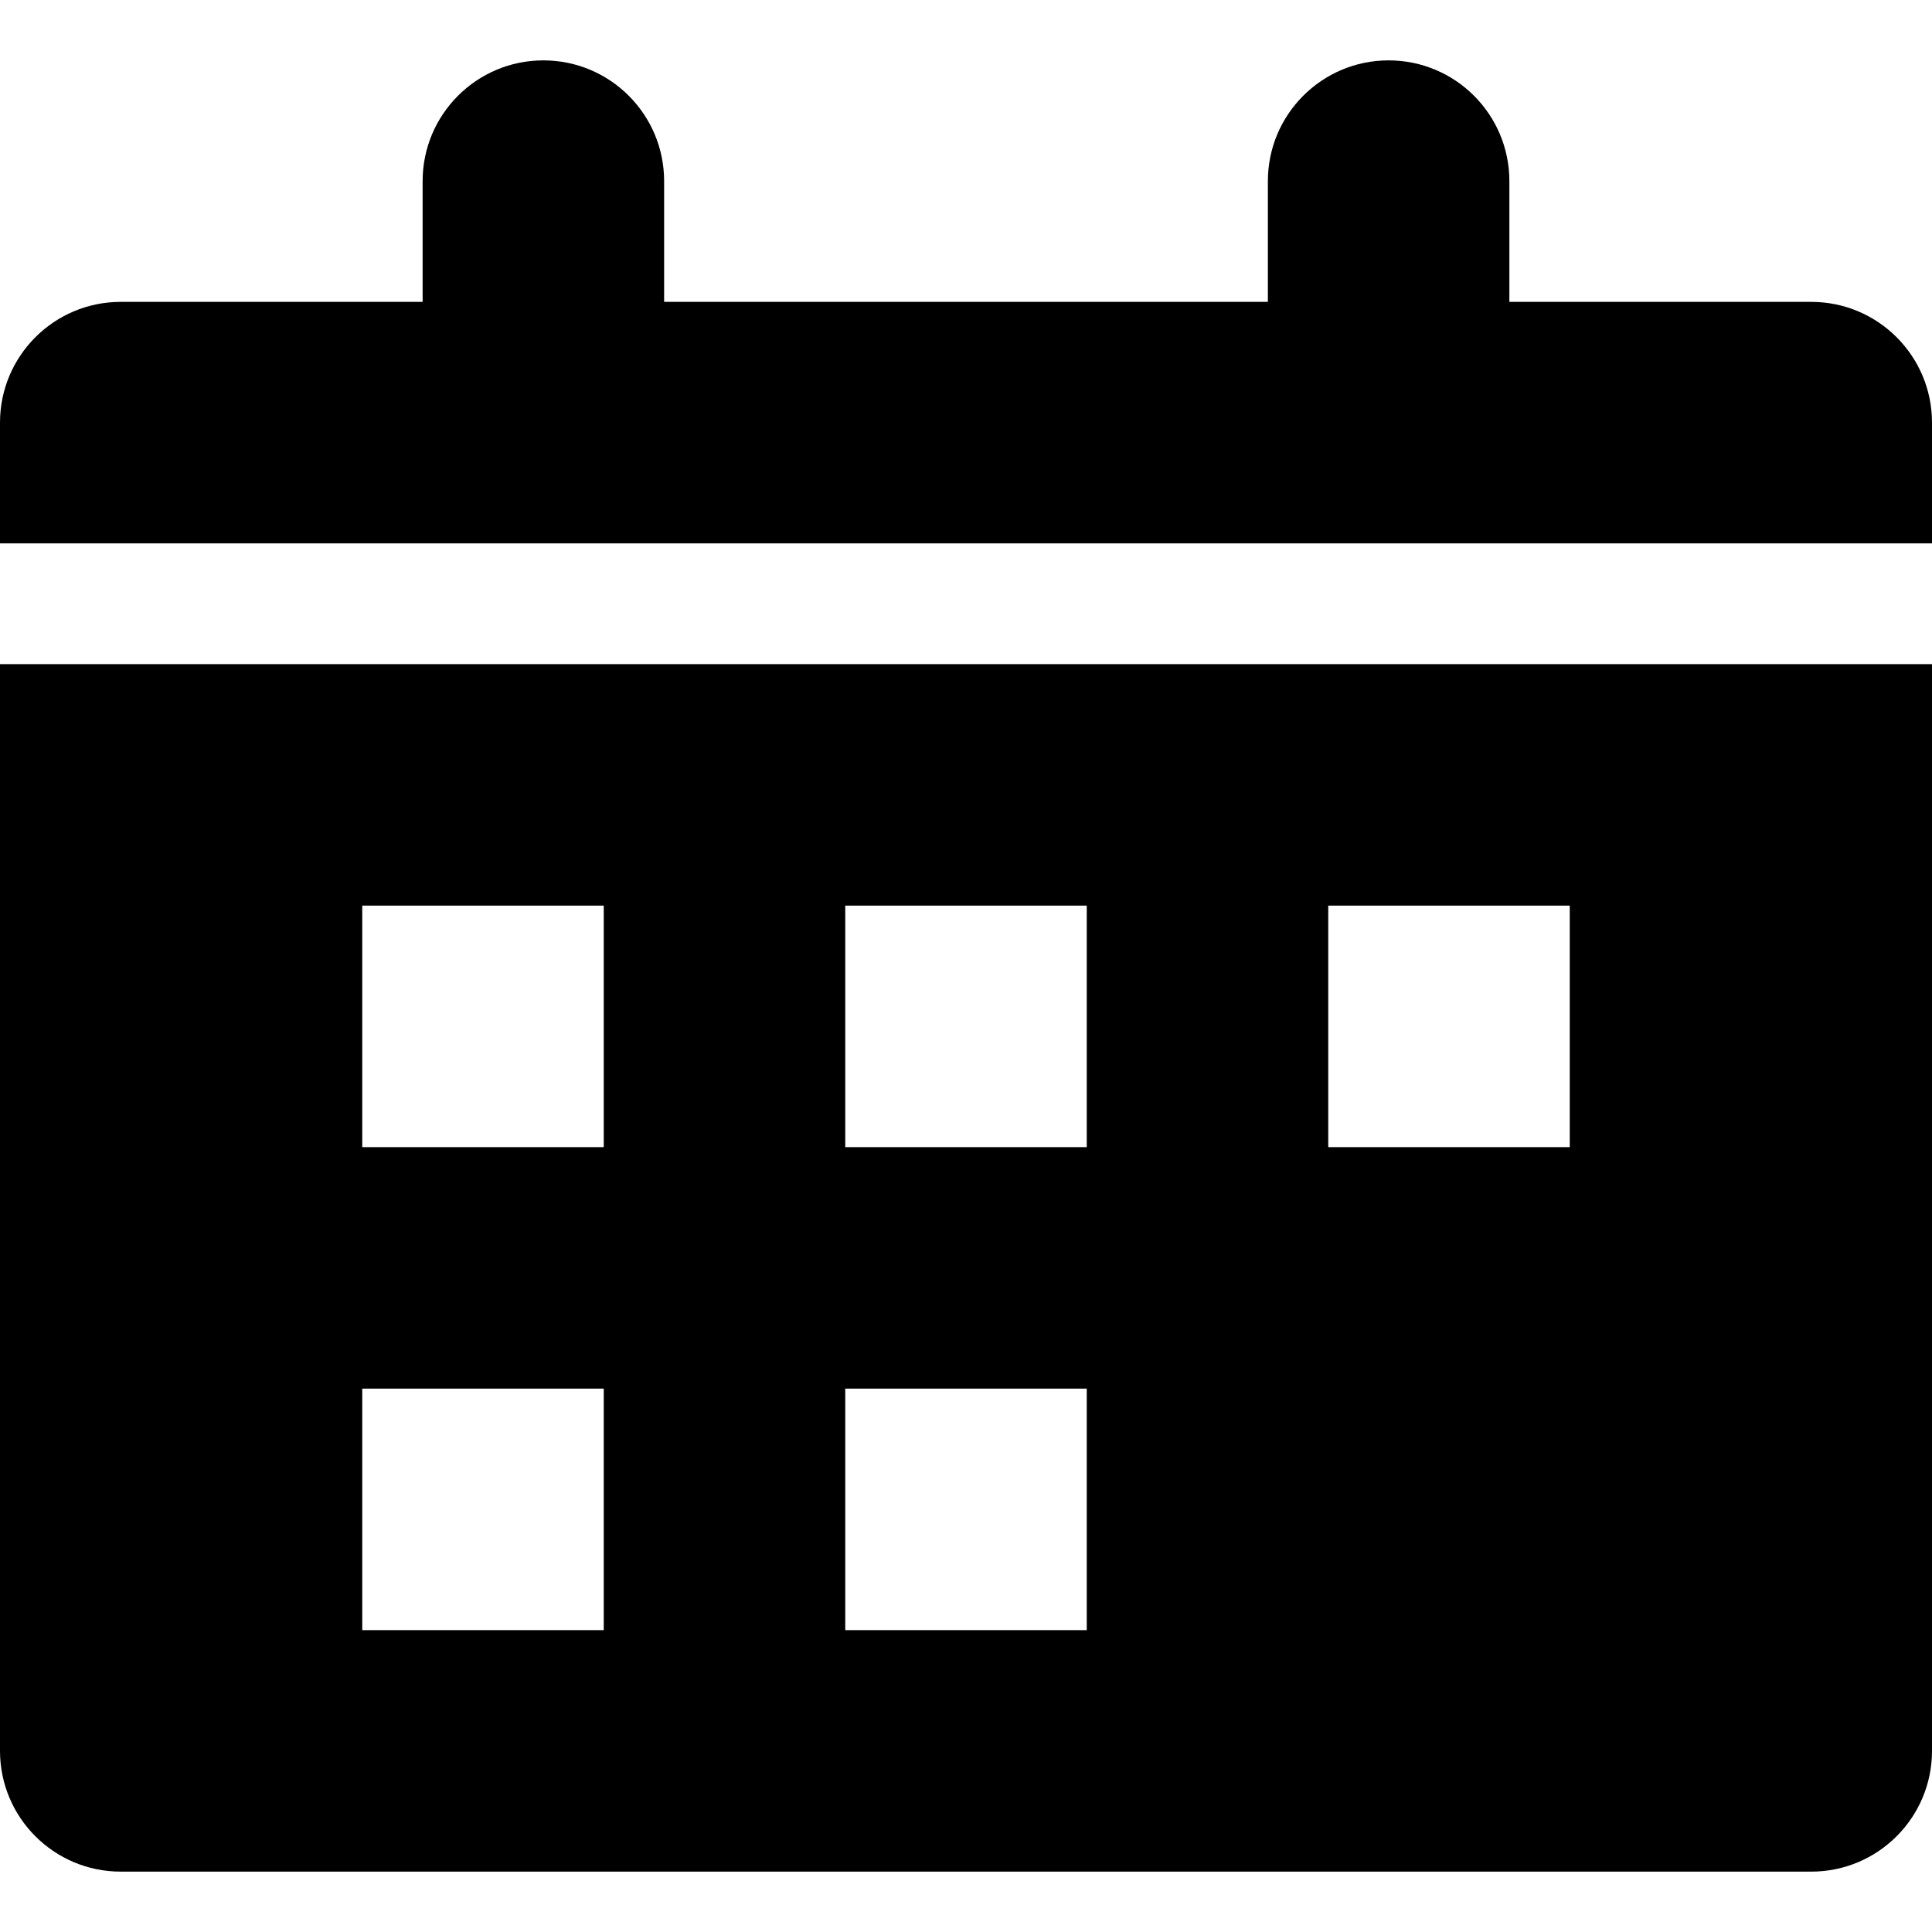
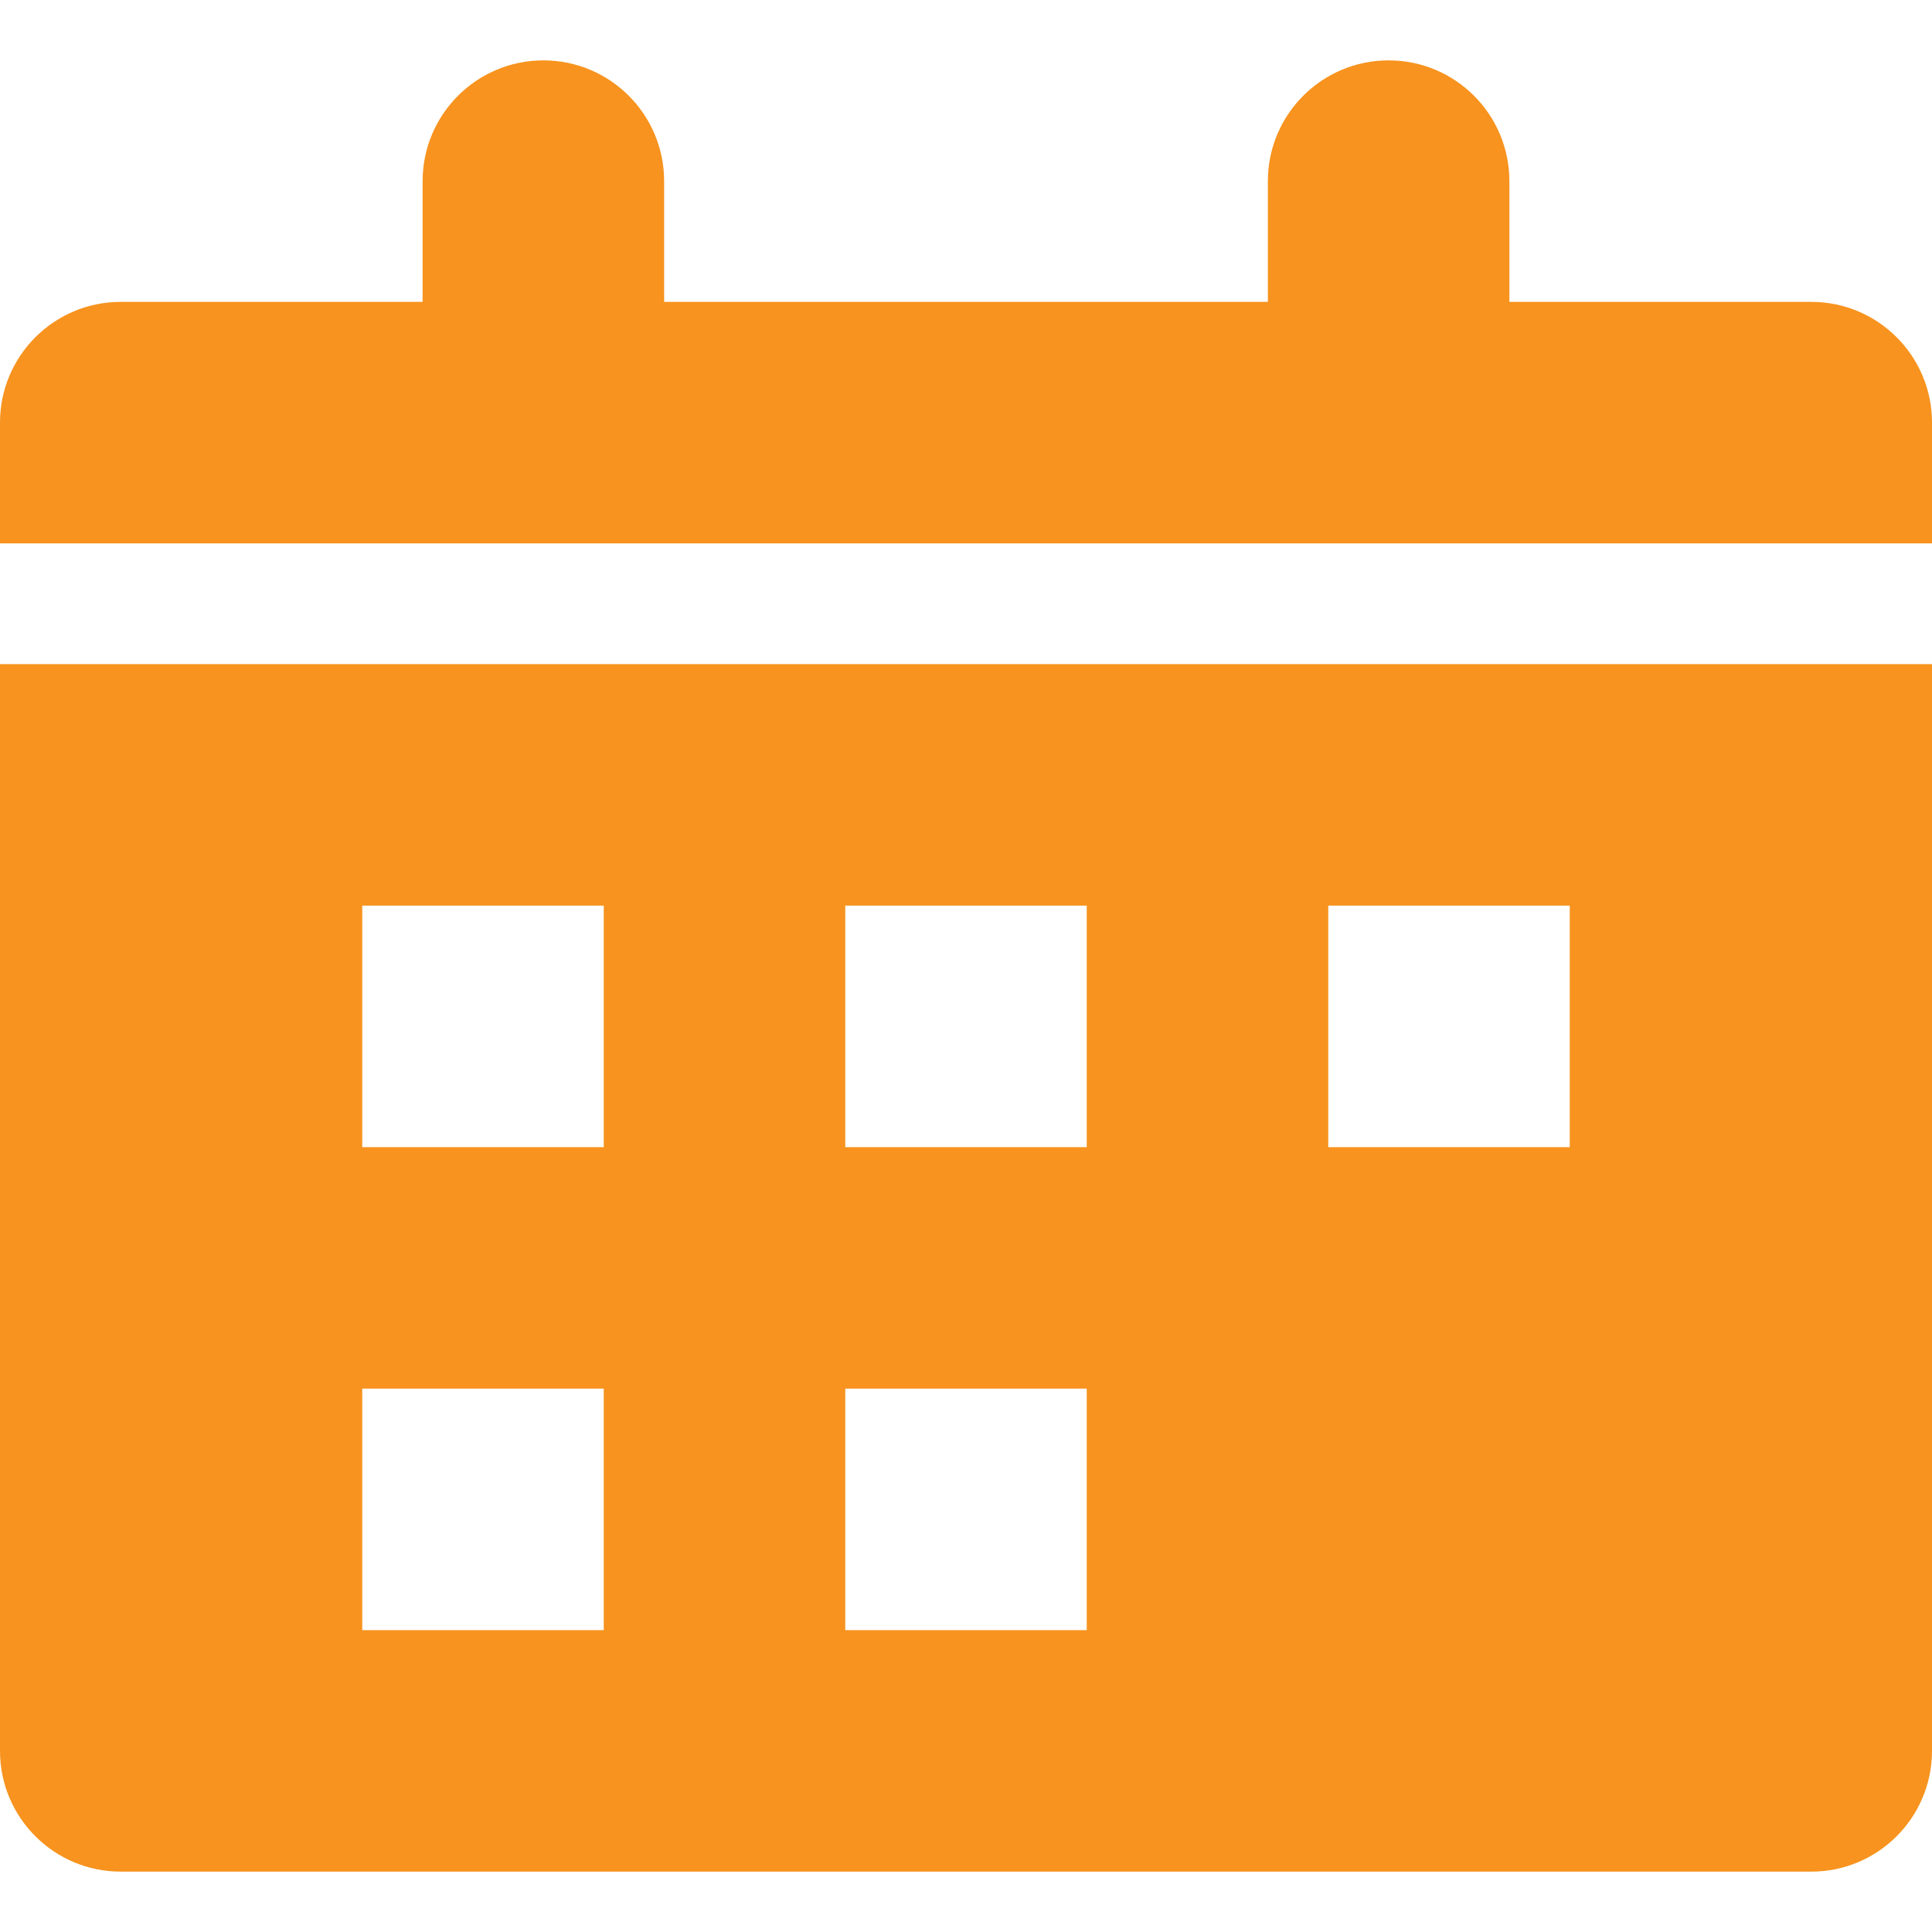
- <svg xmlns="http://www.w3.org/2000/svg" version="1.1" id="Capa_1" x="0px" y="0px" viewBox="0 0 512 512" style="enable-background:new 0 0 512 512;" xml:space="preserve">
-   <g>
-     <path d="M480,80h-80V48c0-17.672-14.328-32-32-32c-17.672,0-32,14.328-32,32v32H176V48c0-17.672-14.328-32-32-32   c-17.672,0-32,14.328-32,32v32H32C14.326,80,0,94.326,0,112v32h512v-32C512,94.326,497.674,80,480,80z" />
-     <path d="M0,464c0,17.674,14.326,32,32,32h448c17.674,0,32-14.326,32-32V176H0V464z M352,240h64v64h-64V240z M224,240h64v64h-64V240   z M224,368h64v64h-64V368z M96,240h64v64H96V240z M96,368h64v64H96V368z" />
-   </g>
-   <g>
- </g>
-   <g>
- </g>
-   <g>
- </g>
-   <g>
- </g>
-   <g>
- </g>
-   <g>
- </g>
-   <g>
- </g>
-   <g>
- </g>
-   <g>
- </g>
-   <g>
- </g>
-   <g>
- </g>
-   <g>
- </g>
-   <g>
- </g>
-   <g>
- </g>
-   <g>
- </g>
+ <svg xmlns="http://www.w3.org/2000/svg" width="512" height="512" viewBox="0 0 512 512" fill="none">
+   <path d="M480 80H400V48C400 30.328 385.672 16 368 16C350.328 16 336 30.328 336 48V80H176V48C176 30.328 161.672 16 144 16C126.328 16 112 30.328 112 48V80H32C14.326 80 0 94.326 0 112V144H512V112C512 94.326 497.674 80 480 80Z" fill="#F7931E" />
+   <path d="M0 464C0 481.674 14.326 496 32 496H480C497.674 496 512 481.674 512 464V176H0V464ZM352 240H416V304H352V240ZM224 240H288V304H224V240ZM224 368H288V432H224V368ZM96 240H160V304H96V240ZM96 368H160V432H96V368Z" fill="#F7931E" />
</svg>
